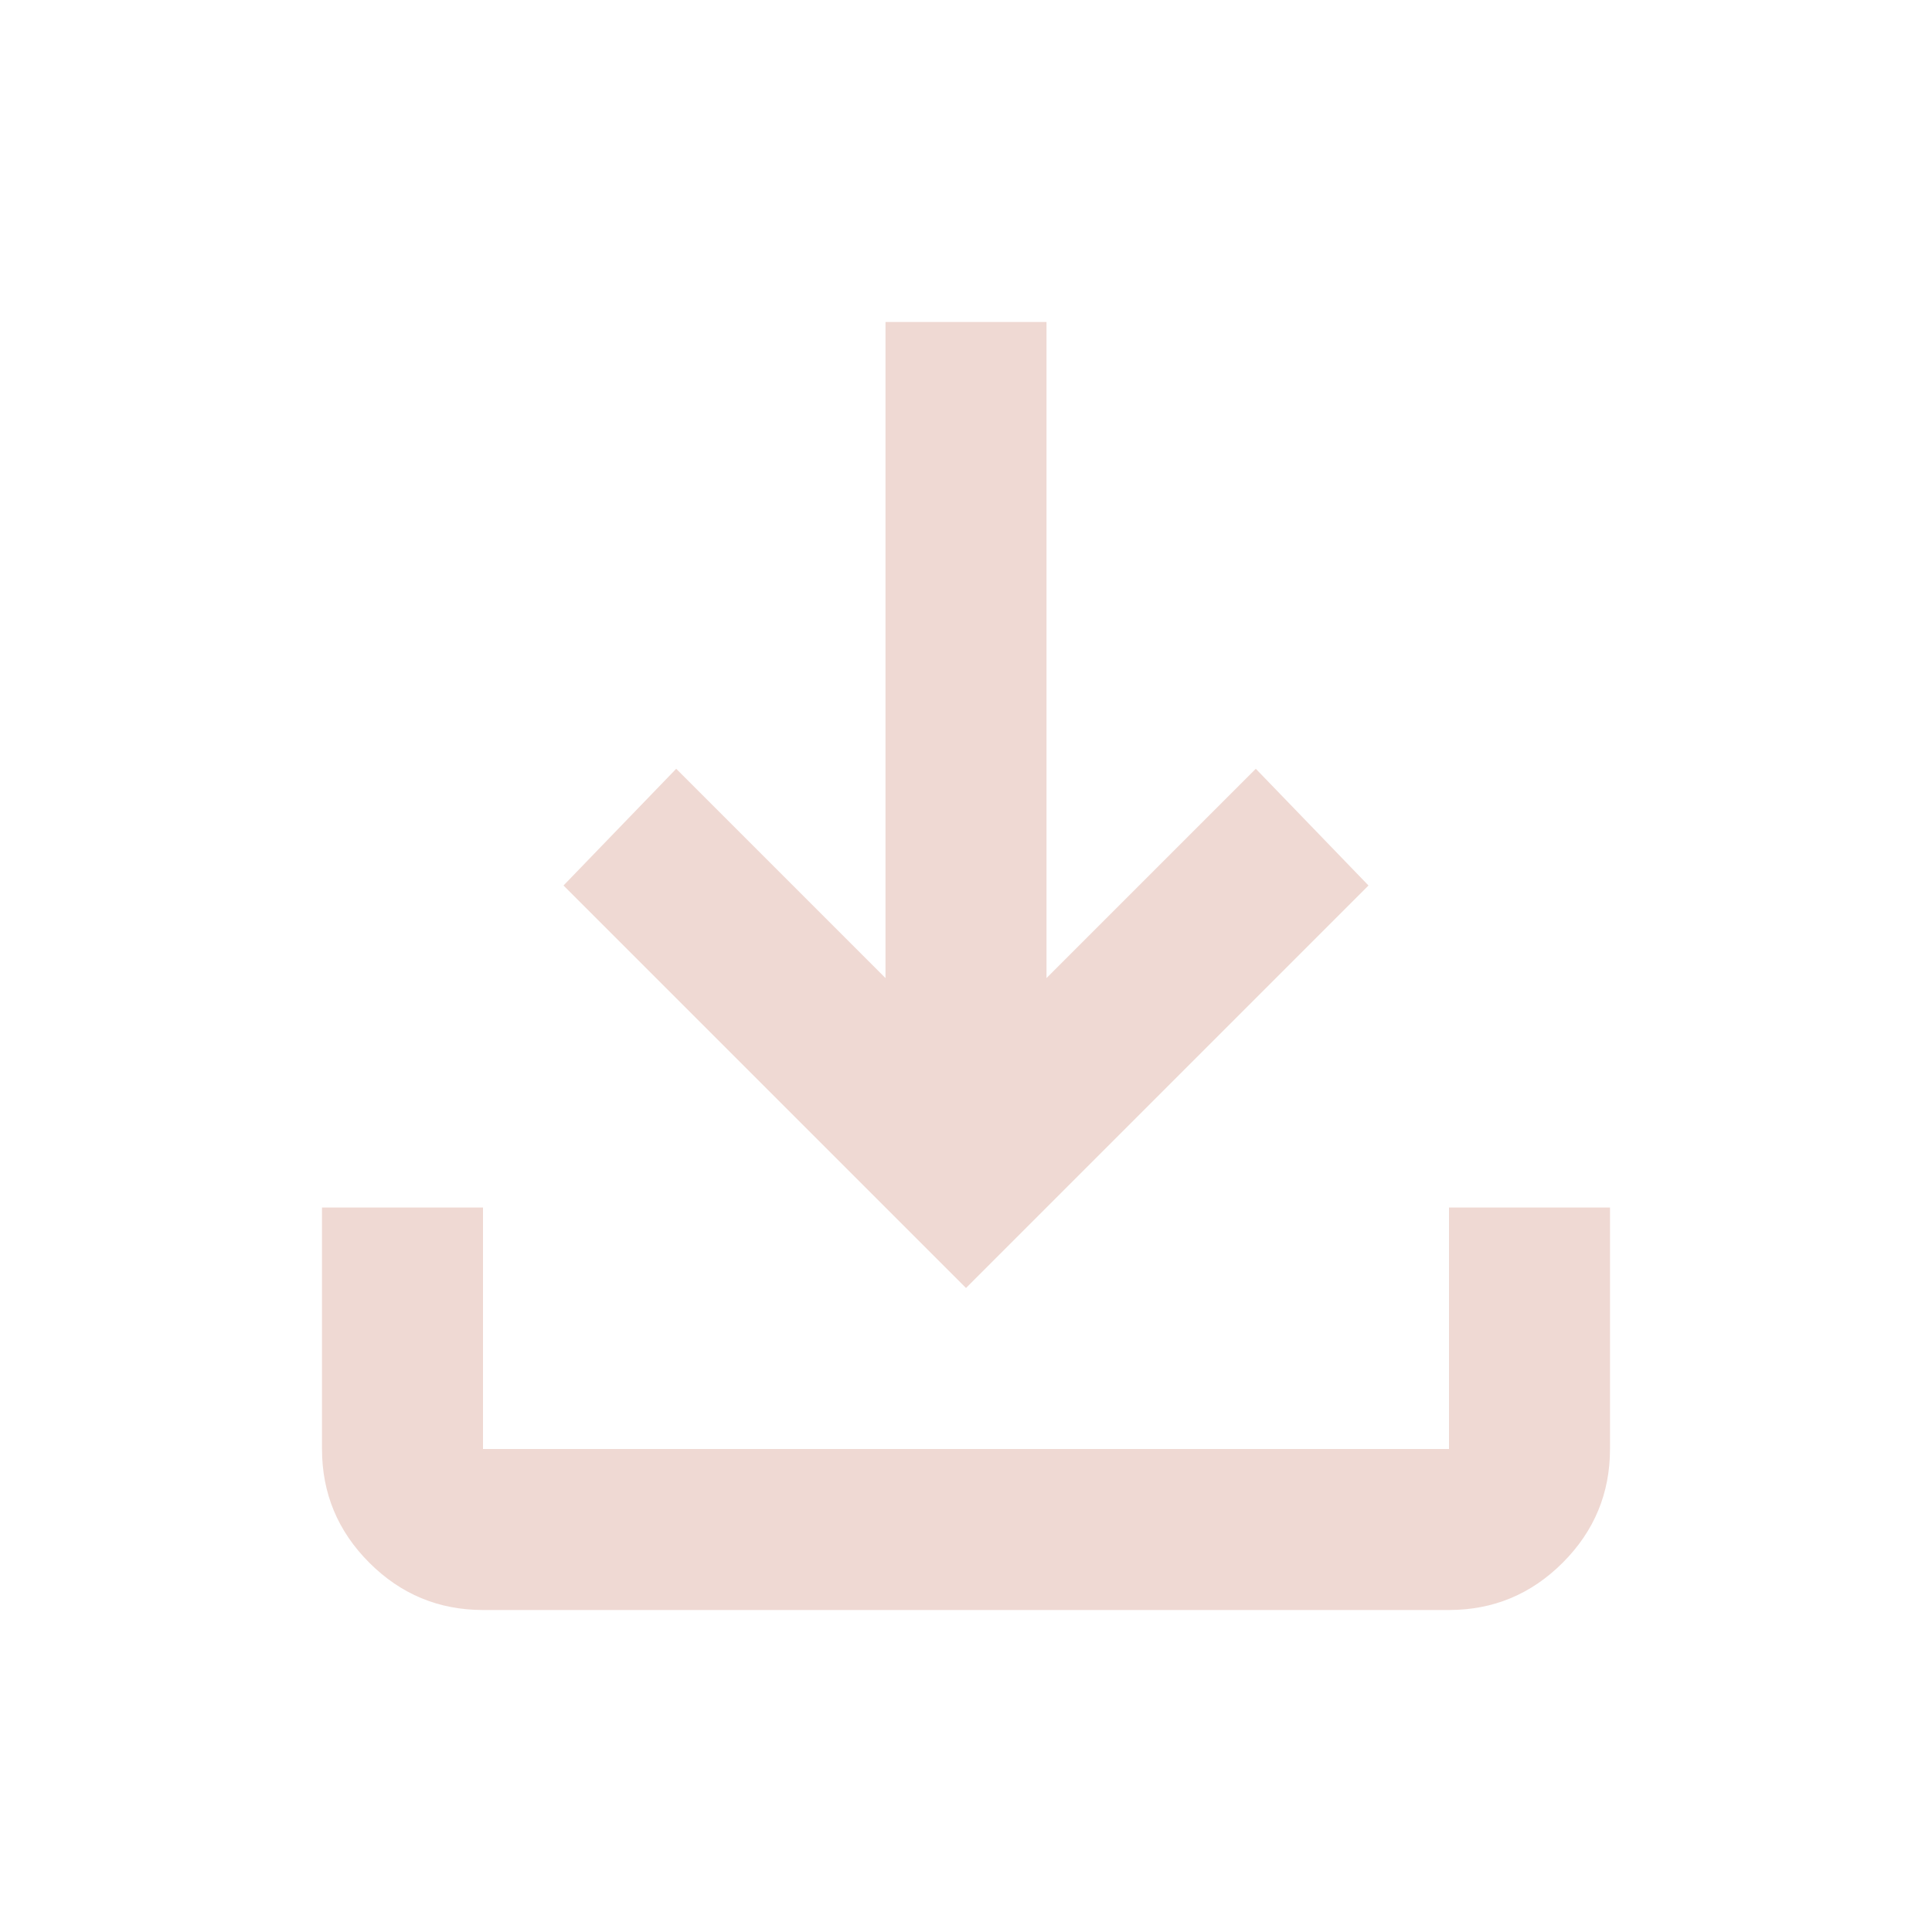
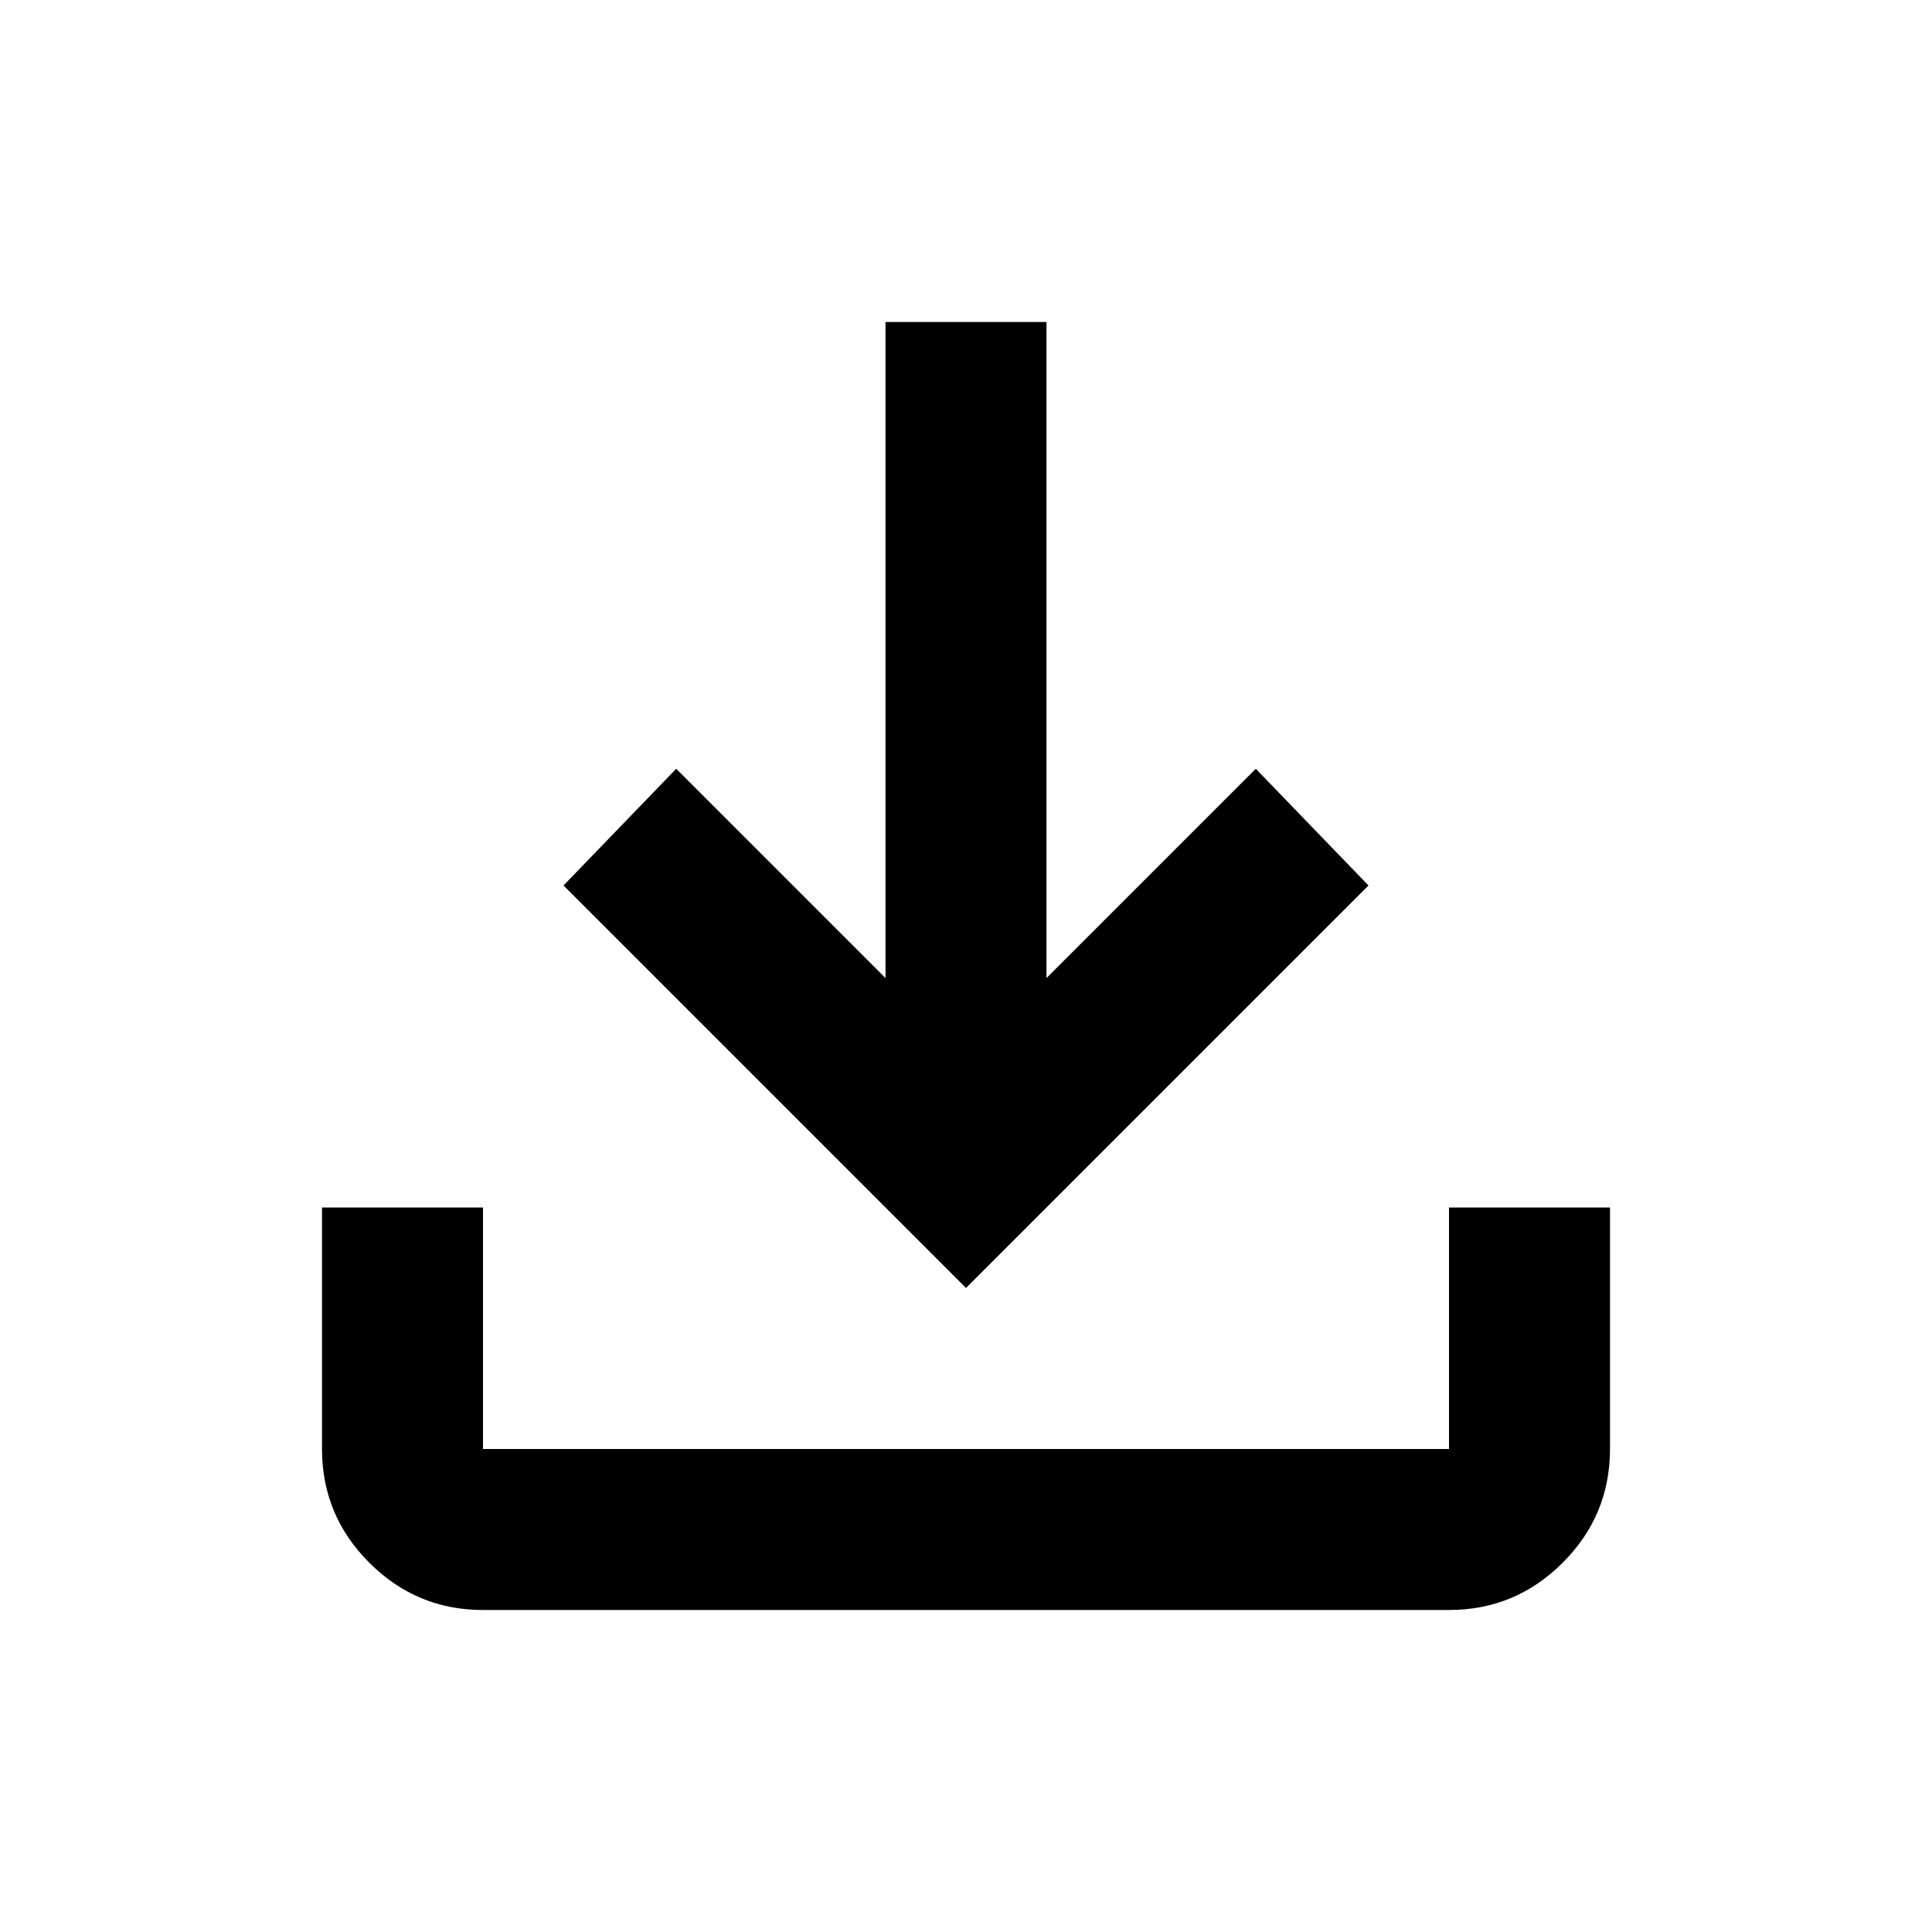
- <svg xmlns="http://www.w3.org/2000/svg" height="24px" viewBox="0 -960 960 960" width="24px" fill="#efd9d3">
+ <svg xmlns="http://www.w3.org/2000/svg" height="24px" viewBox="0 -960 960 960" width="24px" fill="#000000">
  <path d="M480-320 280-520l56-58 104 104v-326h80v326l104-104 56 58-200 200ZM240-160q-33 0-56.5-23.5T160-240v-120h80v120h480v-120h80v120q0 33-23.5 56.5T720-160H240Z" />
</svg>
